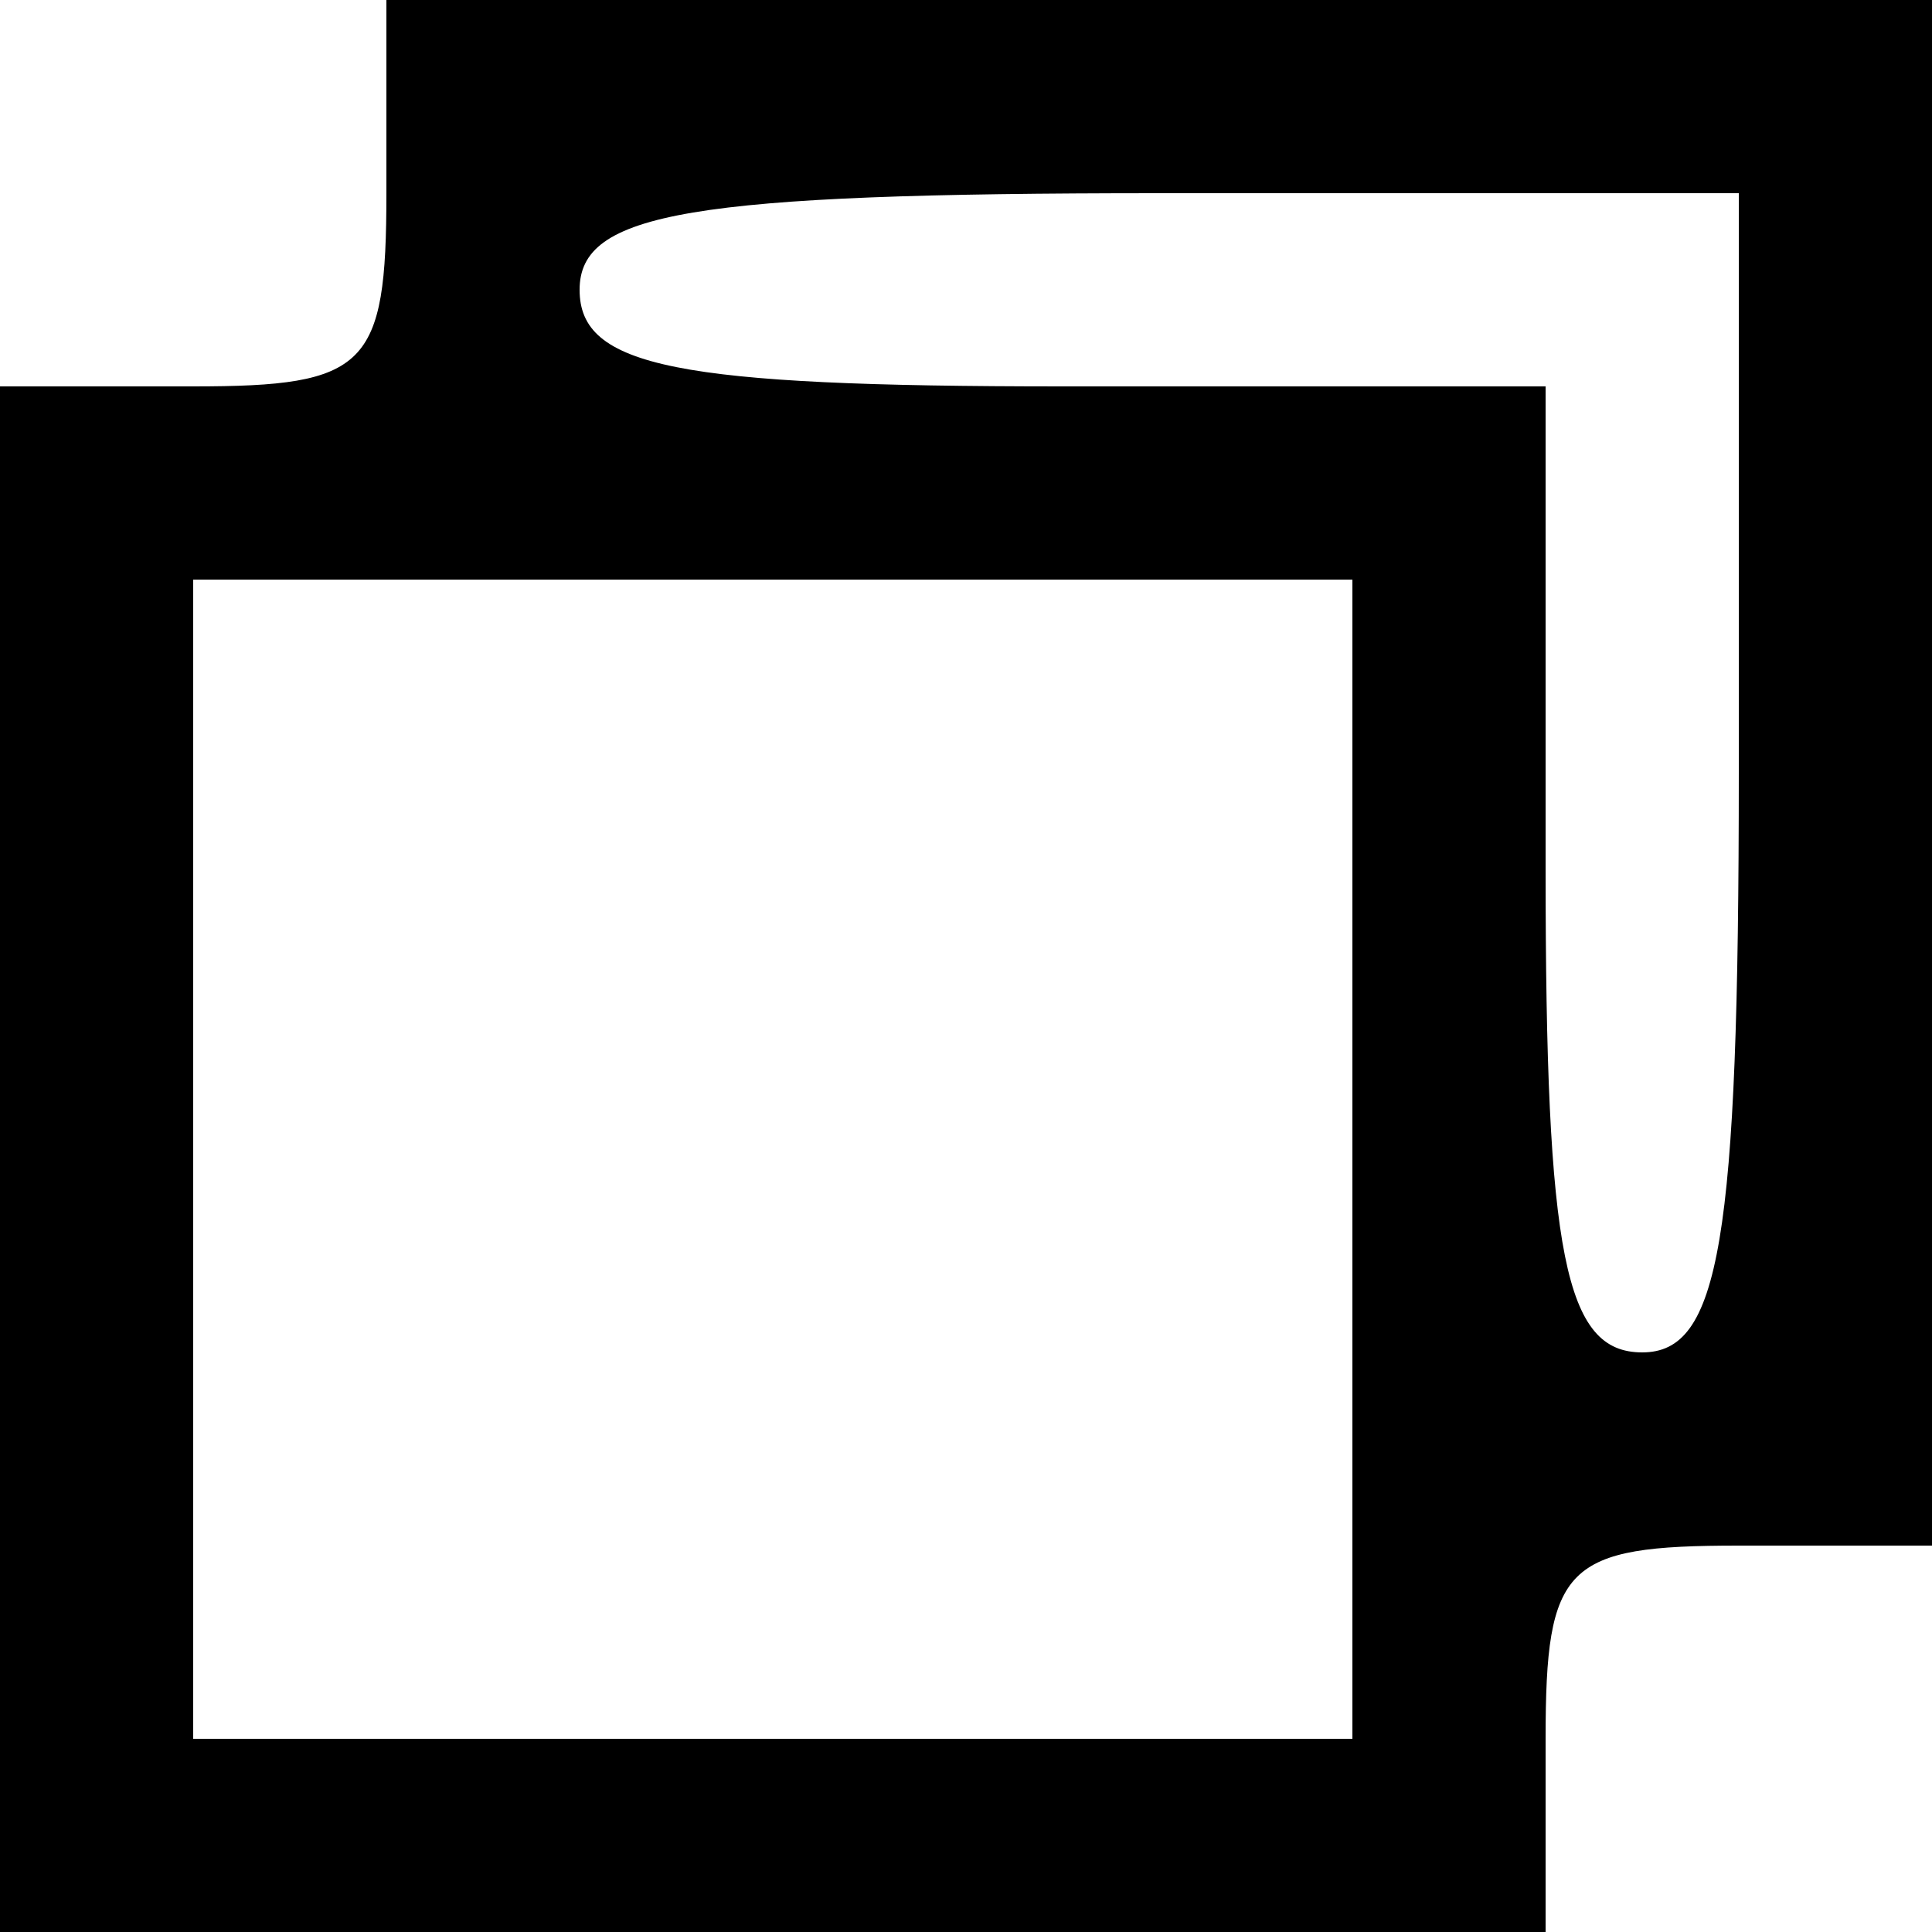
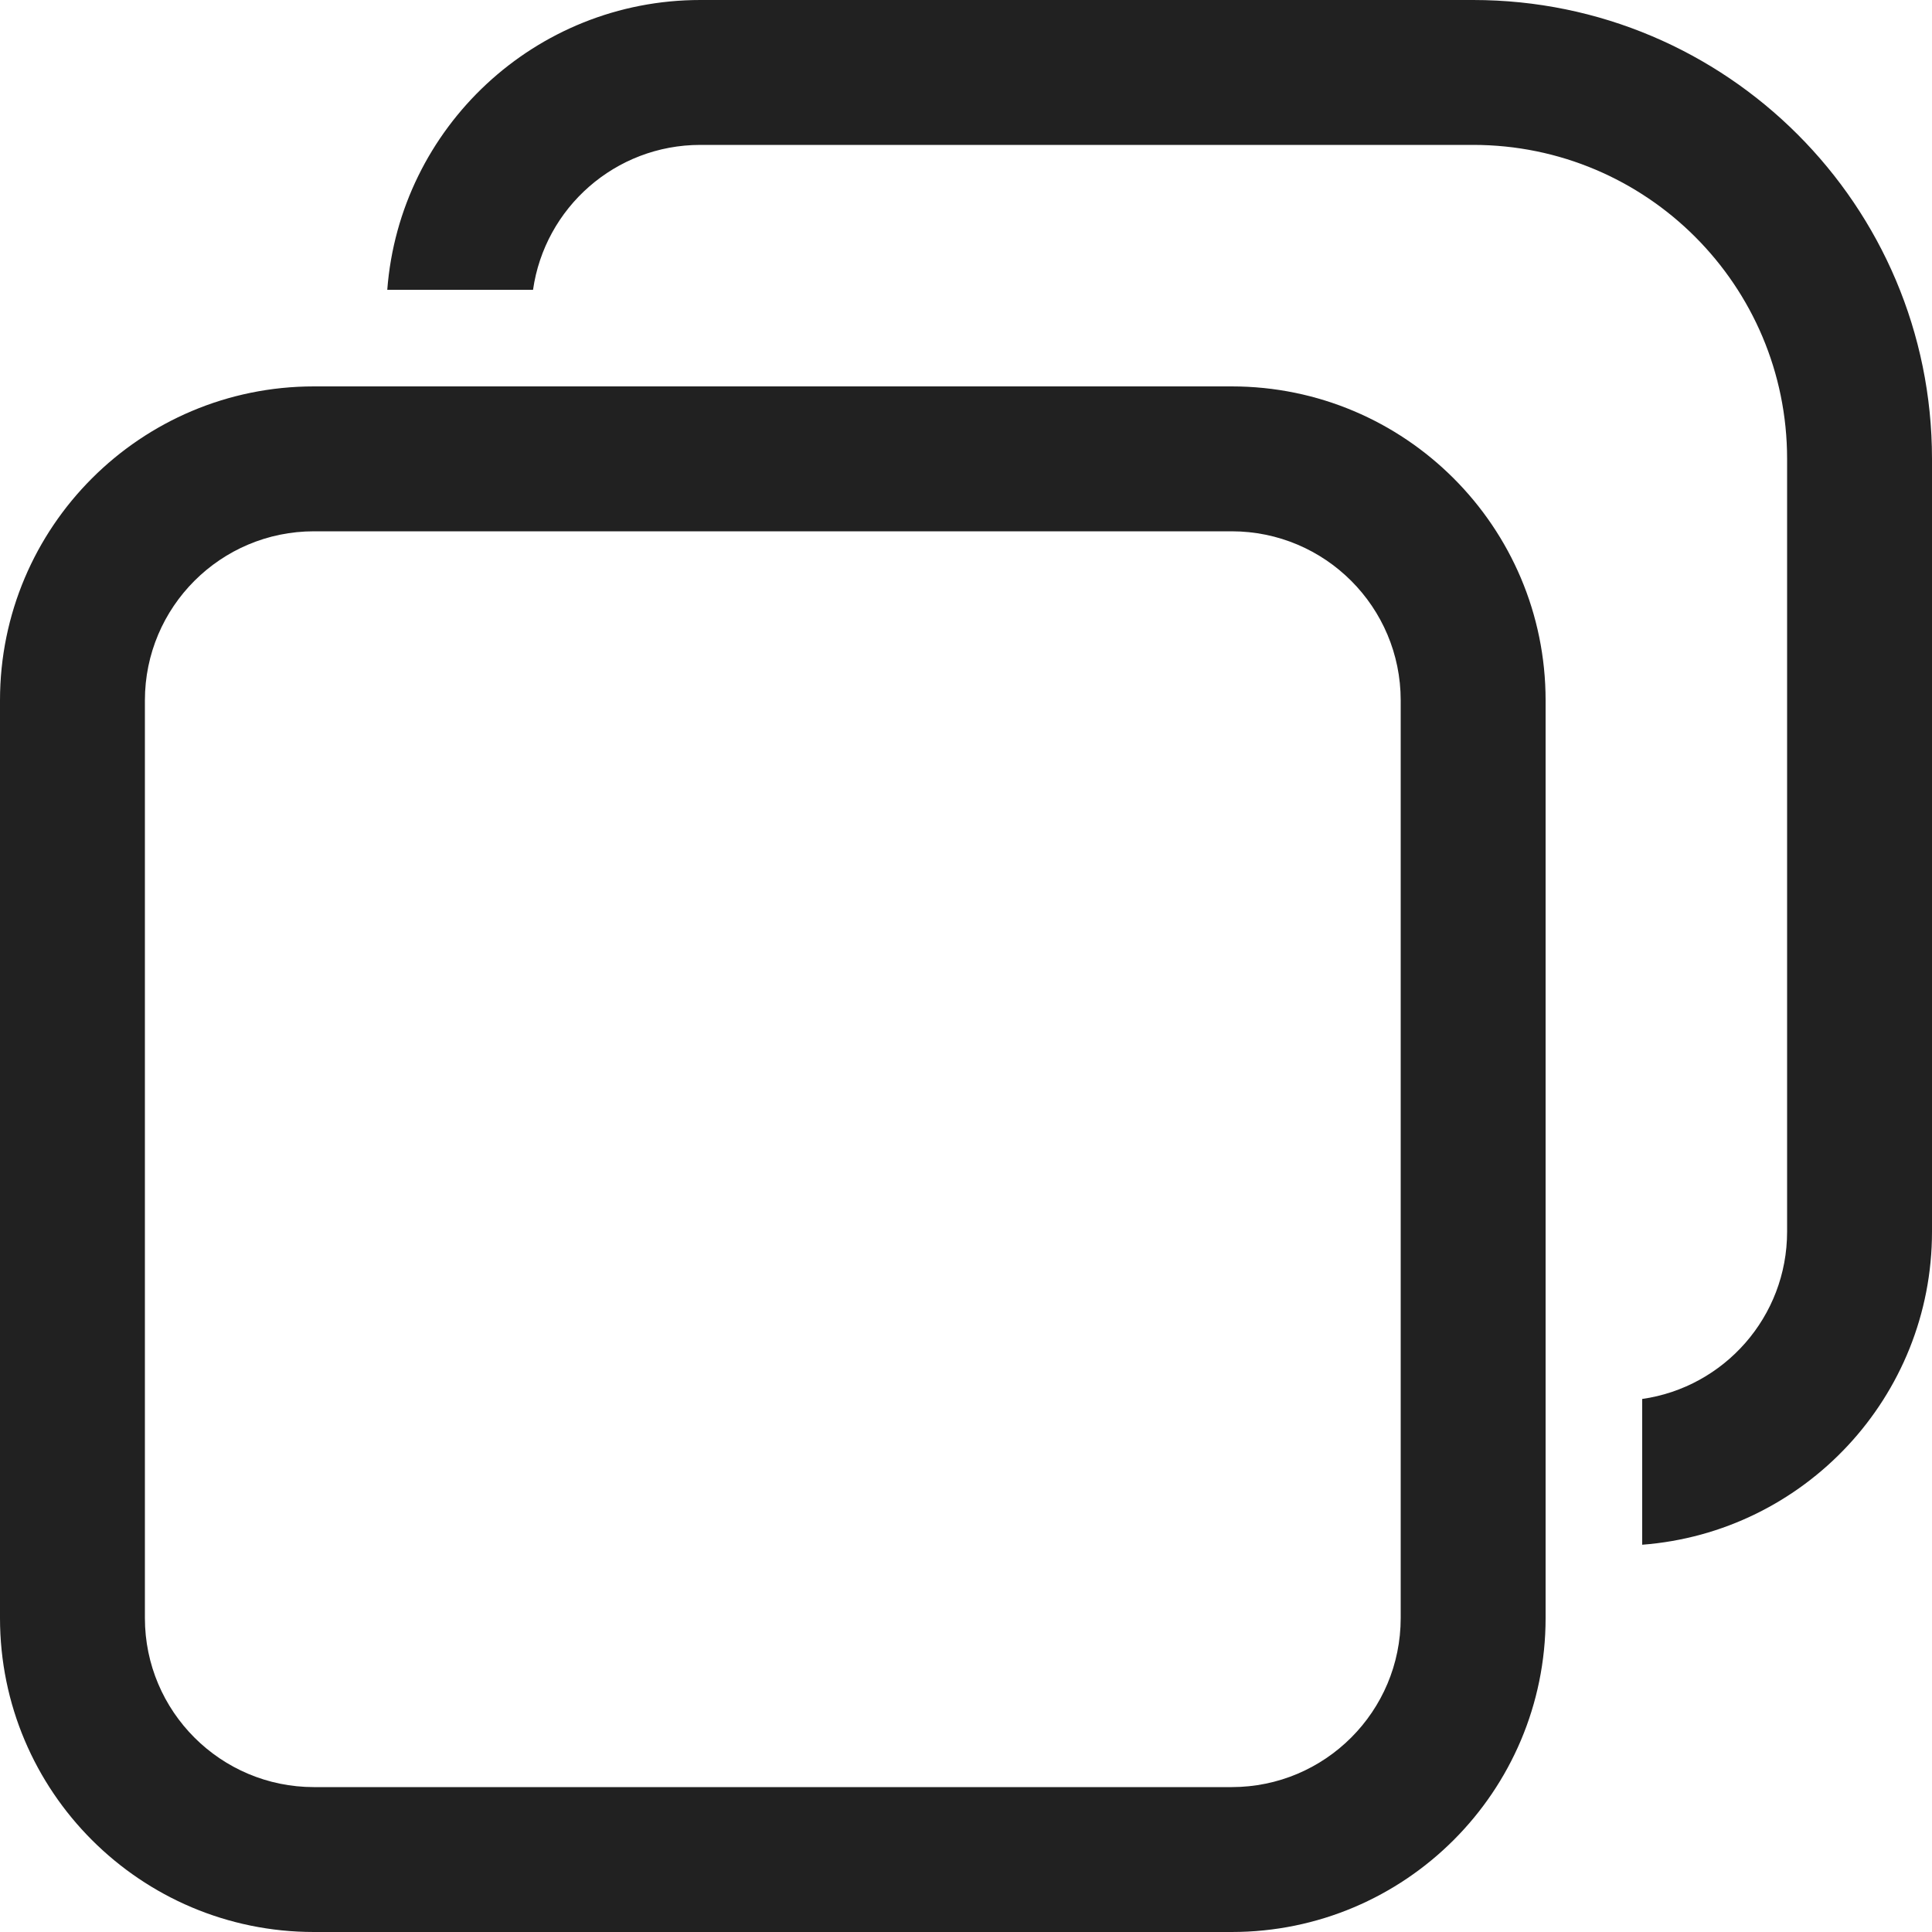
- <svg xmlns="http://www.w3.org/2000/svg" version="1.0" width="30pt" height="30pt" viewBox="0 0 30 30" preserveAspectRatio="xMidYMid meet">
-   <g transform="translate(0,30) scale(0.1,-0.1)" fill="#000000" stroke="none">
-     <path d="M60 270 c0 -27 -3 -30 -30 -30 l-30 0 0 -120 0 -120 120 0 120 0 0 30 c0 27 3 30 30 30 l30 0 0 120 0 120 -120 0 -120 0 0 -30z m210 -90 c0 -73 -3 -90 -15 -90 -12 0 -15 15 -15 75 l0 75 -75 0 c-60 0 -75 3 -75 15 0 12 17 15 90 15 l90 0 0 -90z m-60 -60 l0 -90 -90 0 -90 0 0 90 0 90 90 0 90 0 0 -90z" />
-   </g>
+ <svg xmlns="http://www.w3.org/2000/svg" width="20" height="20" viewBox="0 0 20 20" fill="none">
+   <path d="M5.518 3H4.009C4.137 1.322 5.539 0 7.25 0H15.25C17.873 0 20 2.127 20 4.75V12.75C20 14.461 18.678 15.863 17 15.991V14.482C17.848 14.361 18.5 13.632 18.5 12.75V4.75C18.5 2.955 17.045 1.5 15.25 1.5H7.25C6.368 1.5 5.639 2.152 5.518 3ZM3.25 4C1.455 4 0 5.455 0 7.25V16.75C0 18.545 1.455 20 3.25 20H12.75C14.545 20 16 18.545 16 16.75V7.25C16 5.455 14.545 4 12.75 4H3.25ZM1.5 7.25C1.5 6.284 2.284 5.5 3.25 5.5H12.75C13.717 5.5 14.5 6.284 14.5 7.25V16.75C14.5 17.716 13.717 18.5 12.75 18.5H3.25C2.284 18.5 1.5 17.716 1.5 16.75V7.25Z" fill="#212121" />
</svg>
